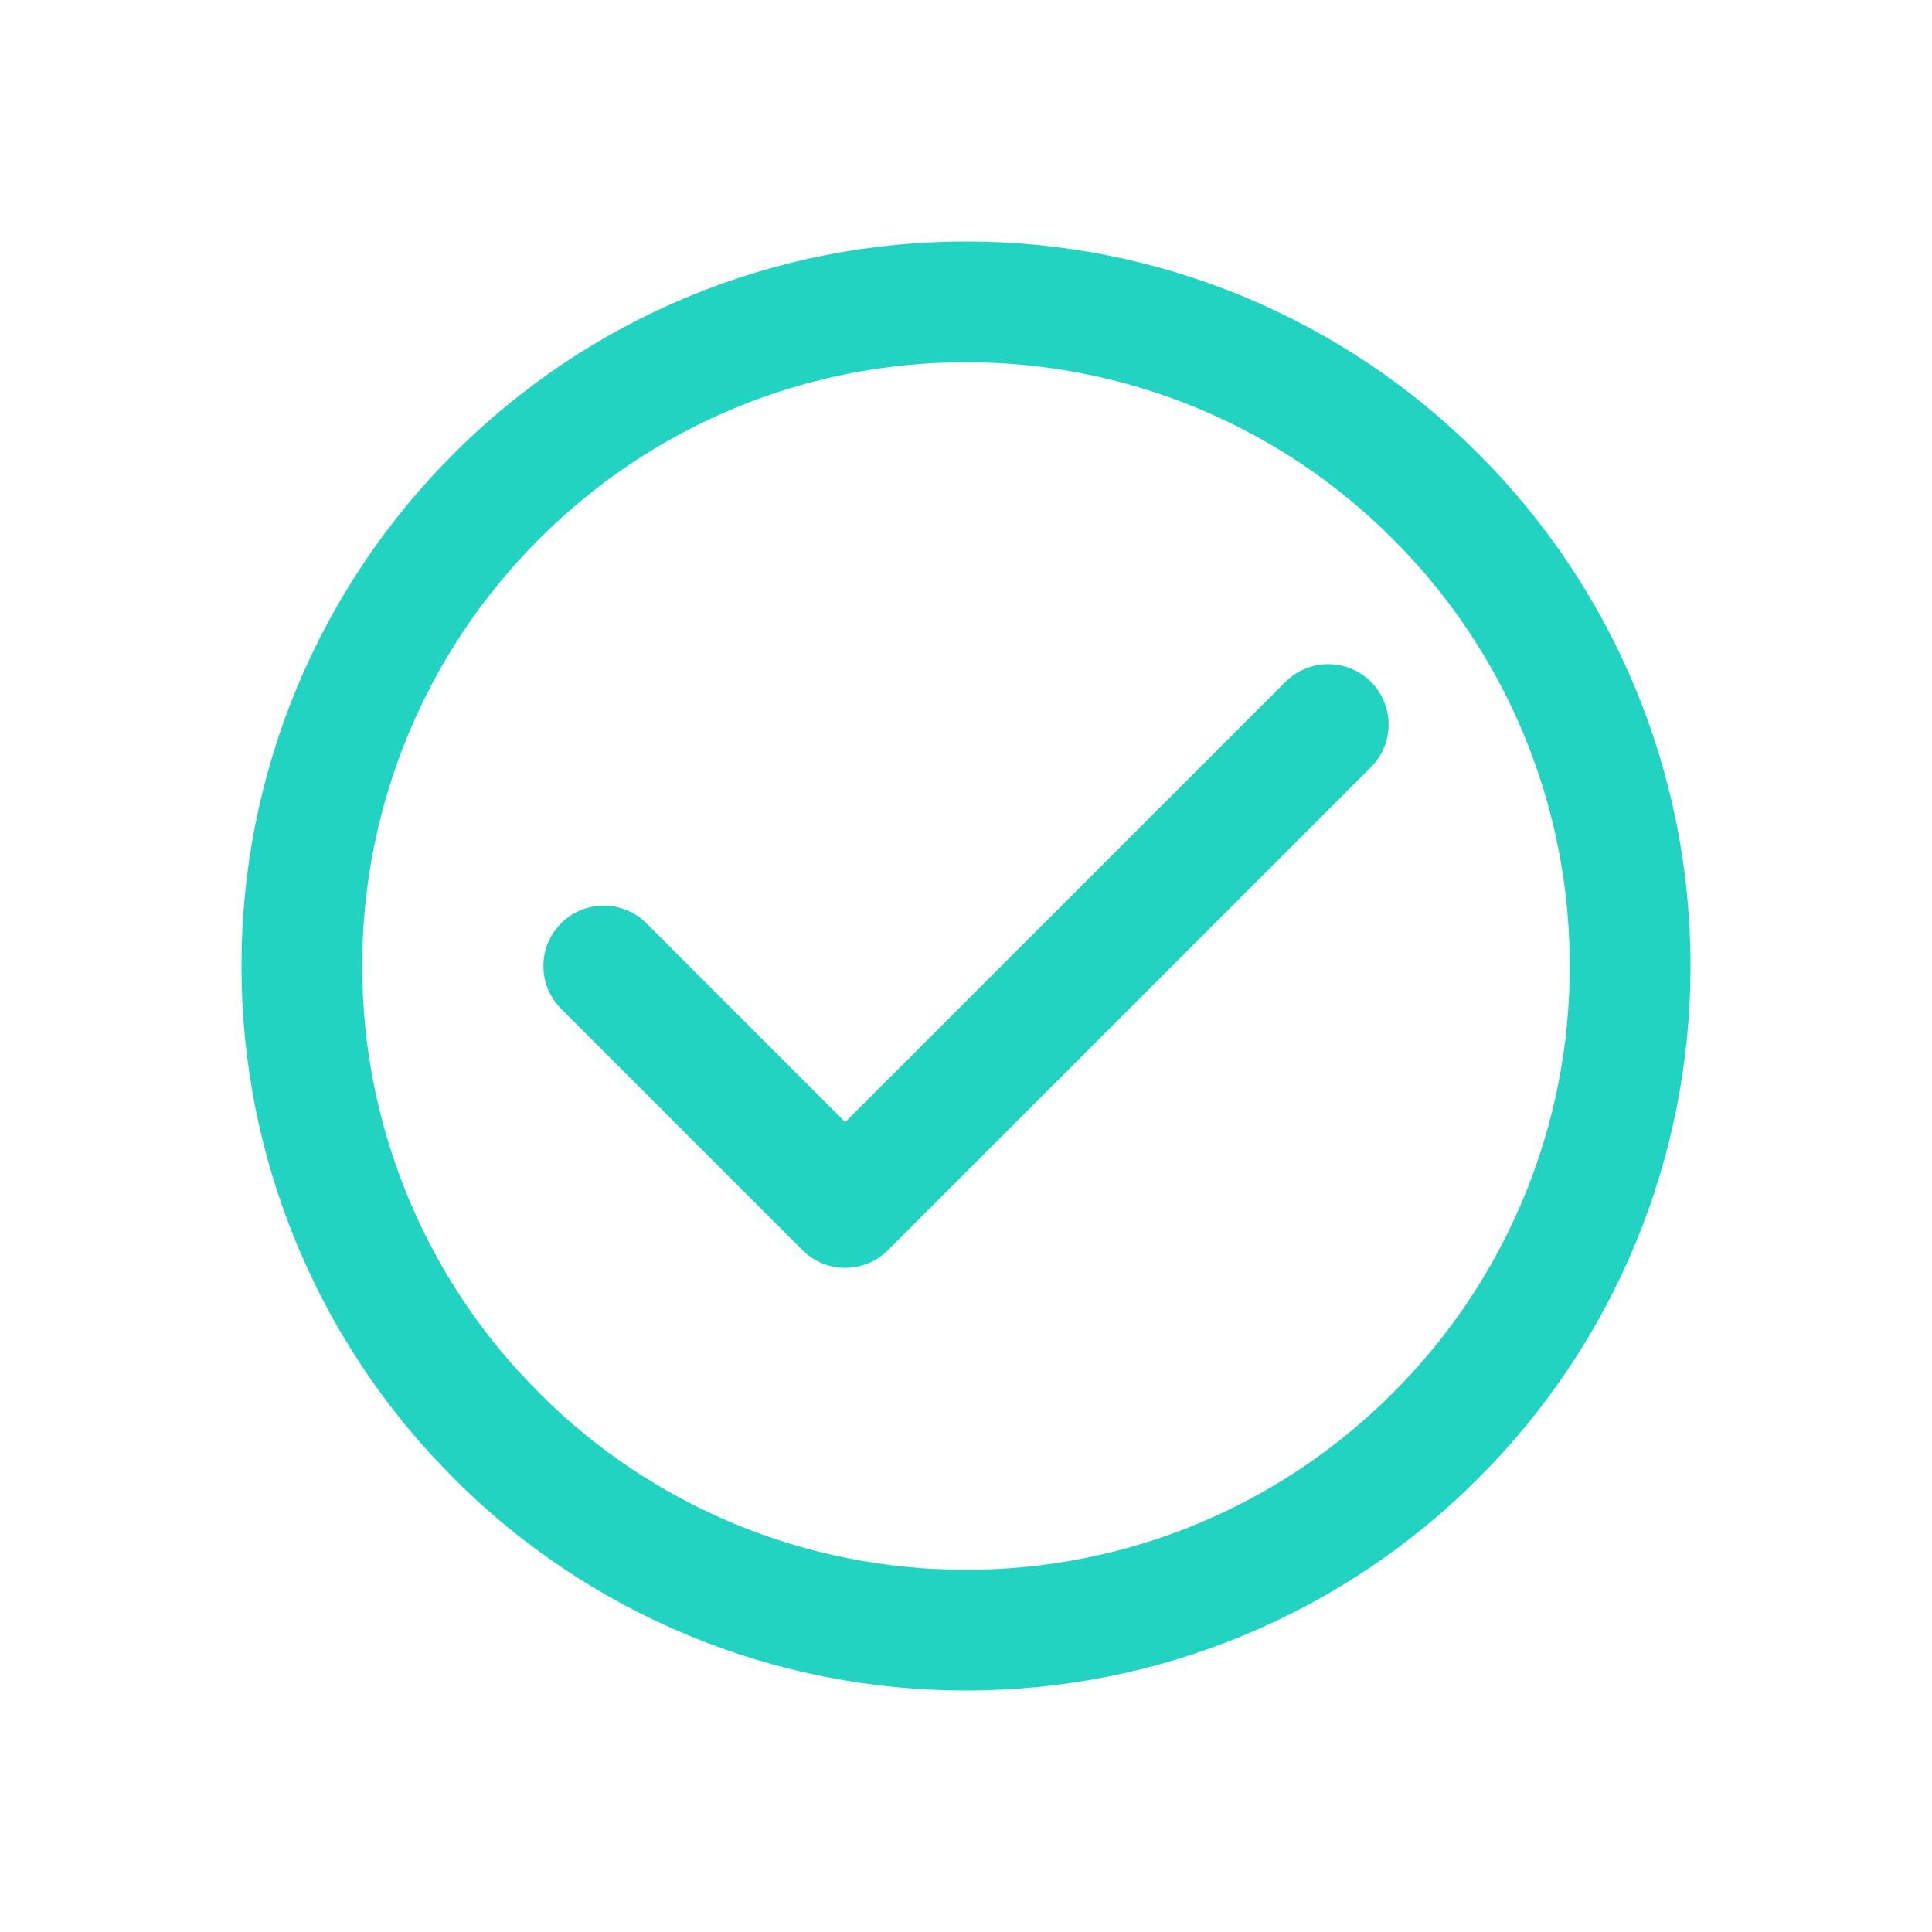
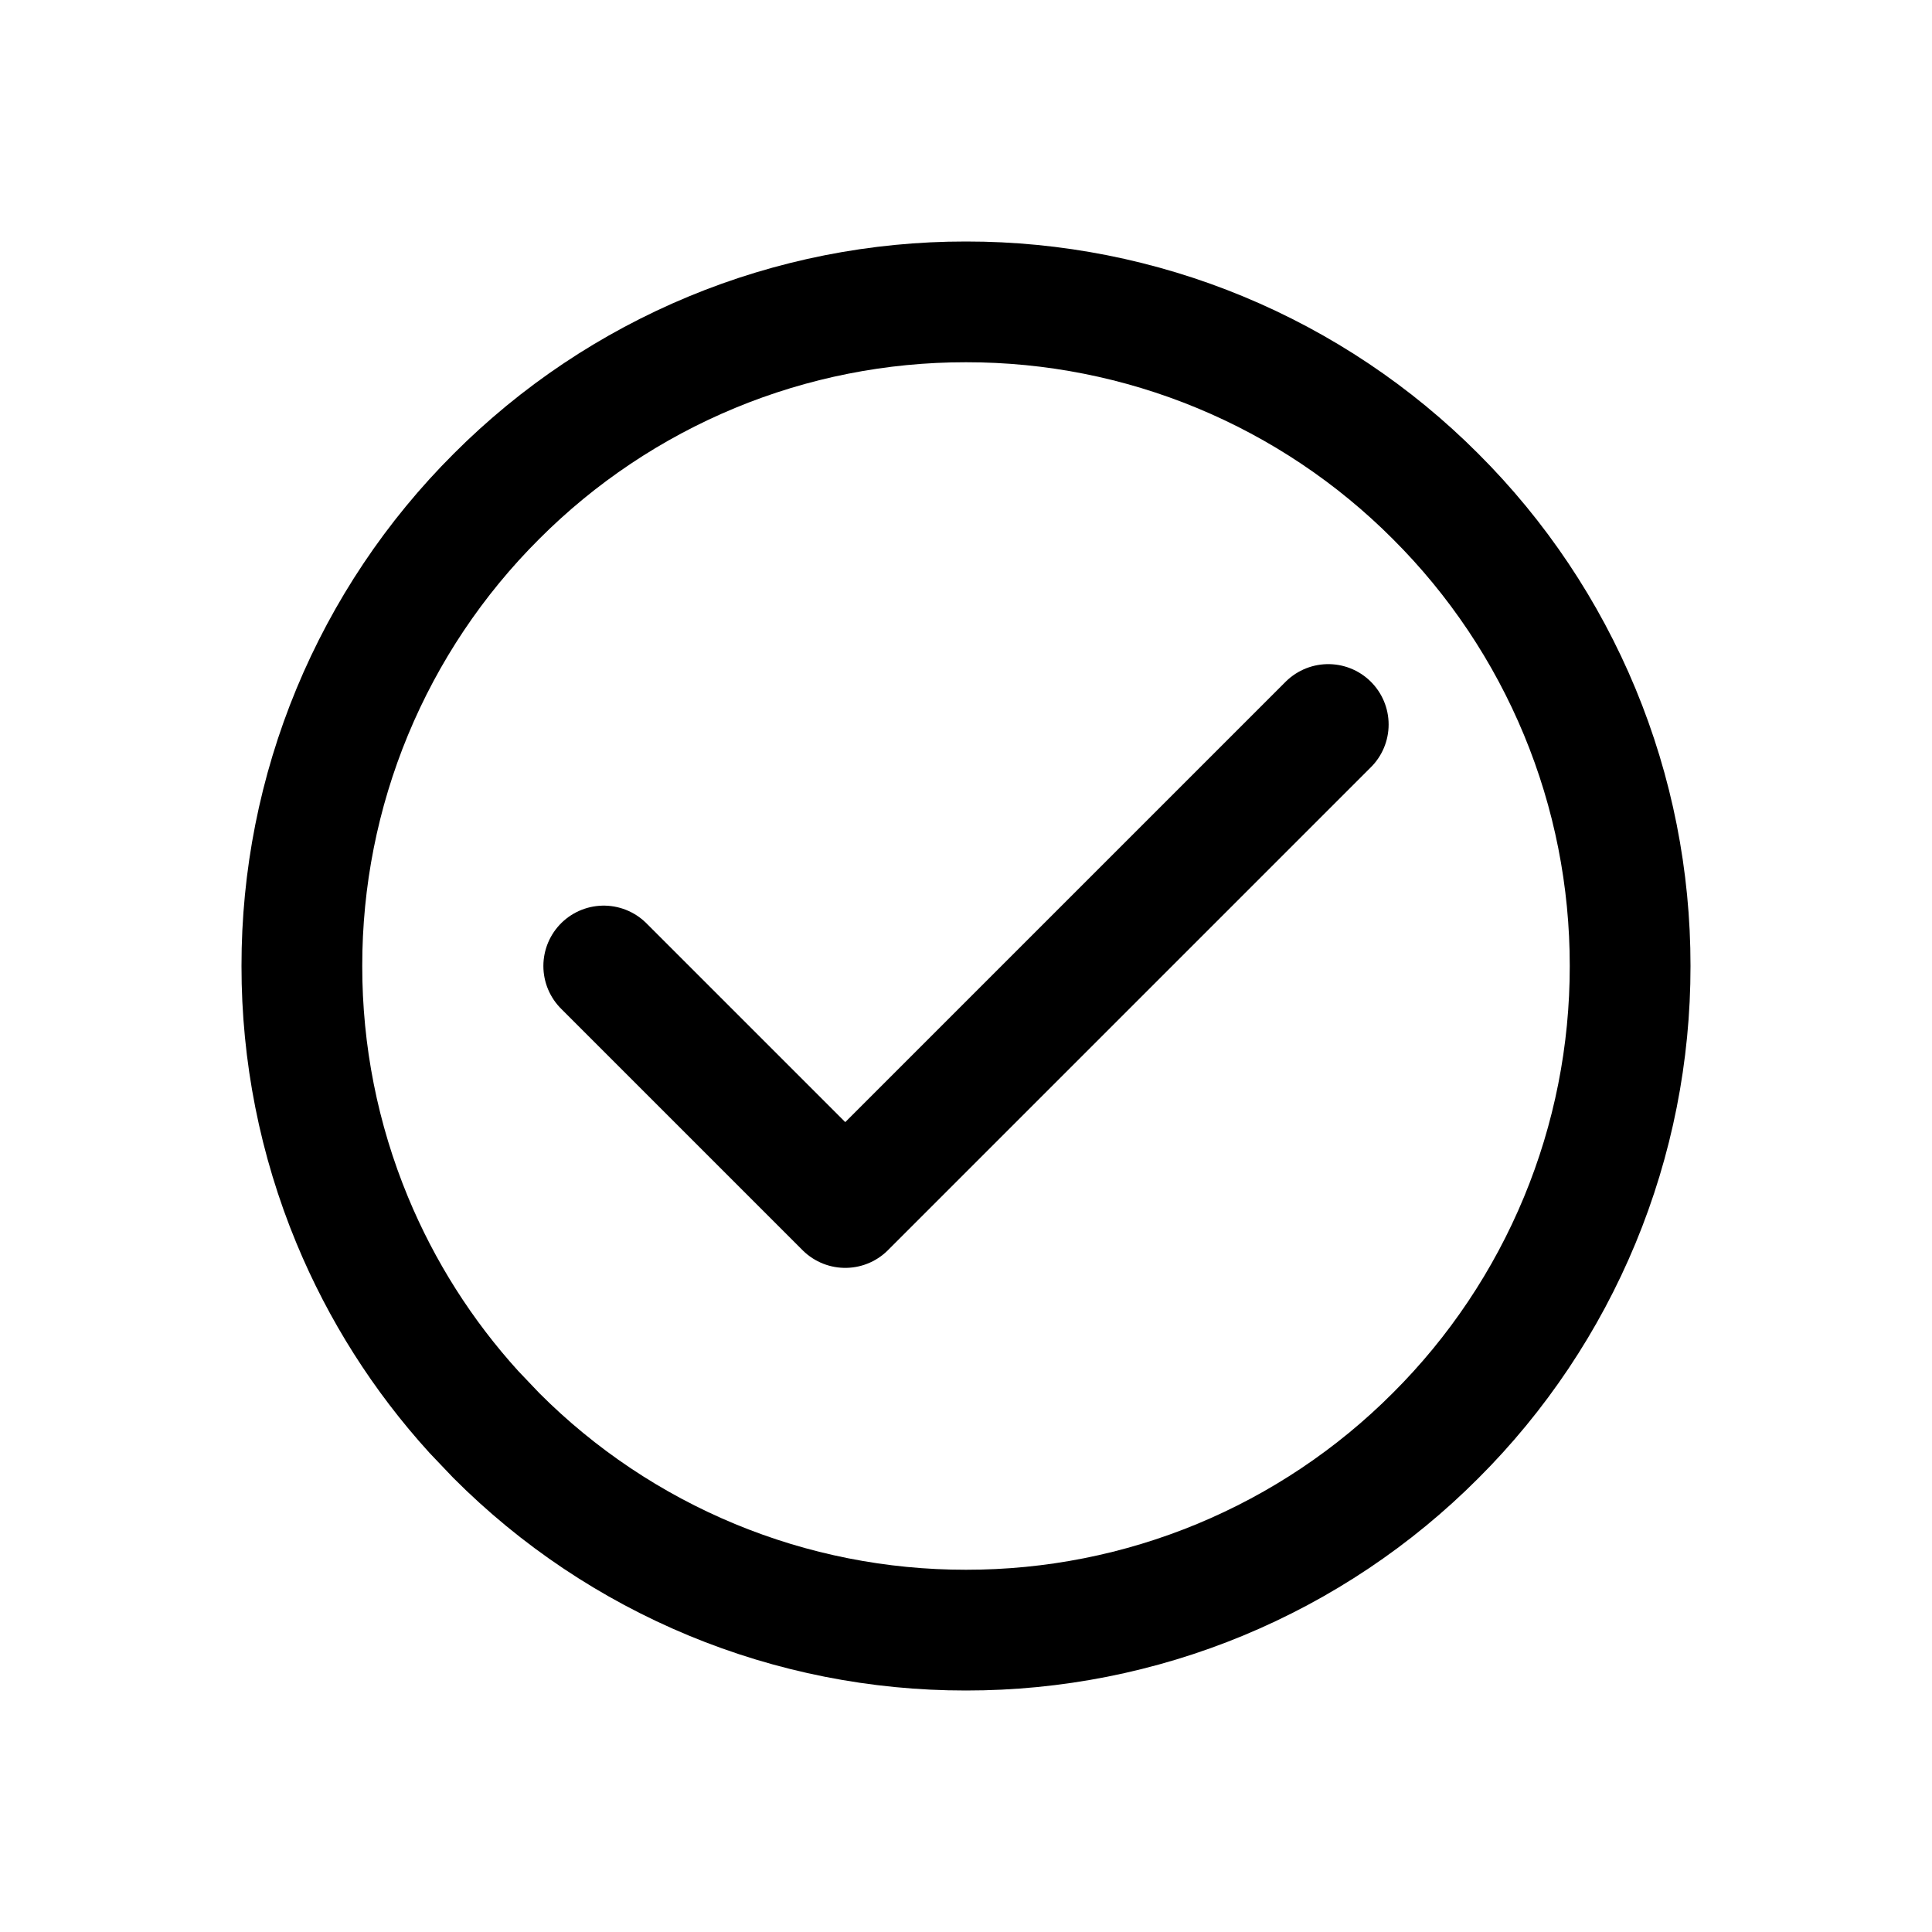
<svg xmlns="http://www.w3.org/2000/svg" width="24" height="24" viewBox="0 0 24 24" fill="none">
-   <path d="M11.999 3.75H12.001C13.084 3.749 14.157 3.961 15.158 4.376C16.159 4.791 17.068 5.399 17.833 6.166L17.834 6.167C18.601 6.932 19.209 7.841 19.624 8.842C20.039 9.843 20.251 10.916 20.25 11.999V12.001C20.251 13.084 20.039 14.157 19.624 15.158C19.209 16.159 18.601 17.068 17.834 17.833L17.833 17.834C17.068 18.601 16.159 19.209 15.158 19.624C14.157 20.039 13.084 20.251 12.001 20.25H11.999C10.916 20.251 9.843 20.039 8.842 19.624C7.841 19.209 6.932 18.601 6.167 17.834L6.166 17.833L5.886 17.539C5.25 16.839 4.739 16.034 4.376 15.158C3.961 14.157 3.749 13.084 3.75 12.001V11.999C3.749 10.916 3.961 9.843 4.376 8.842C4.791 7.841 5.399 6.932 6.166 6.167L6.167 6.166C6.932 5.399 7.841 4.791 8.842 4.376C9.843 3.961 10.916 3.749 11.999 3.75Z" stroke="#23D3C2" stroke-width="1.5" stroke-linejoin="round" />
-   <path d="M7.5 12L10.5 15L16.5 9" stroke="#23D3C2" stroke-width="1.5" stroke-linecap="round" stroke-linejoin="round" />
+   <path d="M11.999 3.75H12.001C13.084 3.749 14.157 3.961 15.158 4.376C16.159 4.791 17.068 5.399 17.833 6.166L17.834 6.167C18.601 6.932 19.209 7.841 19.624 8.842C20.039 9.843 20.251 10.916 20.25 11.999V12.001C20.251 13.084 20.039 14.157 19.624 15.158C19.209 16.159 18.601 17.068 17.834 17.833L17.833 17.834C17.068 18.601 16.159 19.209 15.158 19.624C14.157 20.039 13.084 20.251 12.001 20.25H11.999C10.916 20.251 9.843 20.039 8.842 19.624C7.841 19.209 6.932 18.601 6.167 17.834L6.166 17.833L5.886 17.539C5.25 16.839 4.739 16.034 4.376 15.158C3.961 14.157 3.749 13.084 3.75 12.001V11.999C3.749 10.916 3.961 9.843 4.376 8.842C4.791 7.841 5.399 6.932 6.166 6.167L6.167 6.166C6.932 5.399 7.841 4.791 8.842 4.376C9.843 3.961 10.916 3.749 11.999 3.75Z" stroke="currentColor" stroke-width="1.5" stroke-linejoin="round" />
+   <path d="M7.5 12L10.5 15L16.5 9" stroke="currentColor" stroke-width="1.5" stroke-linecap="round" stroke-linejoin="round" />
</svg>
